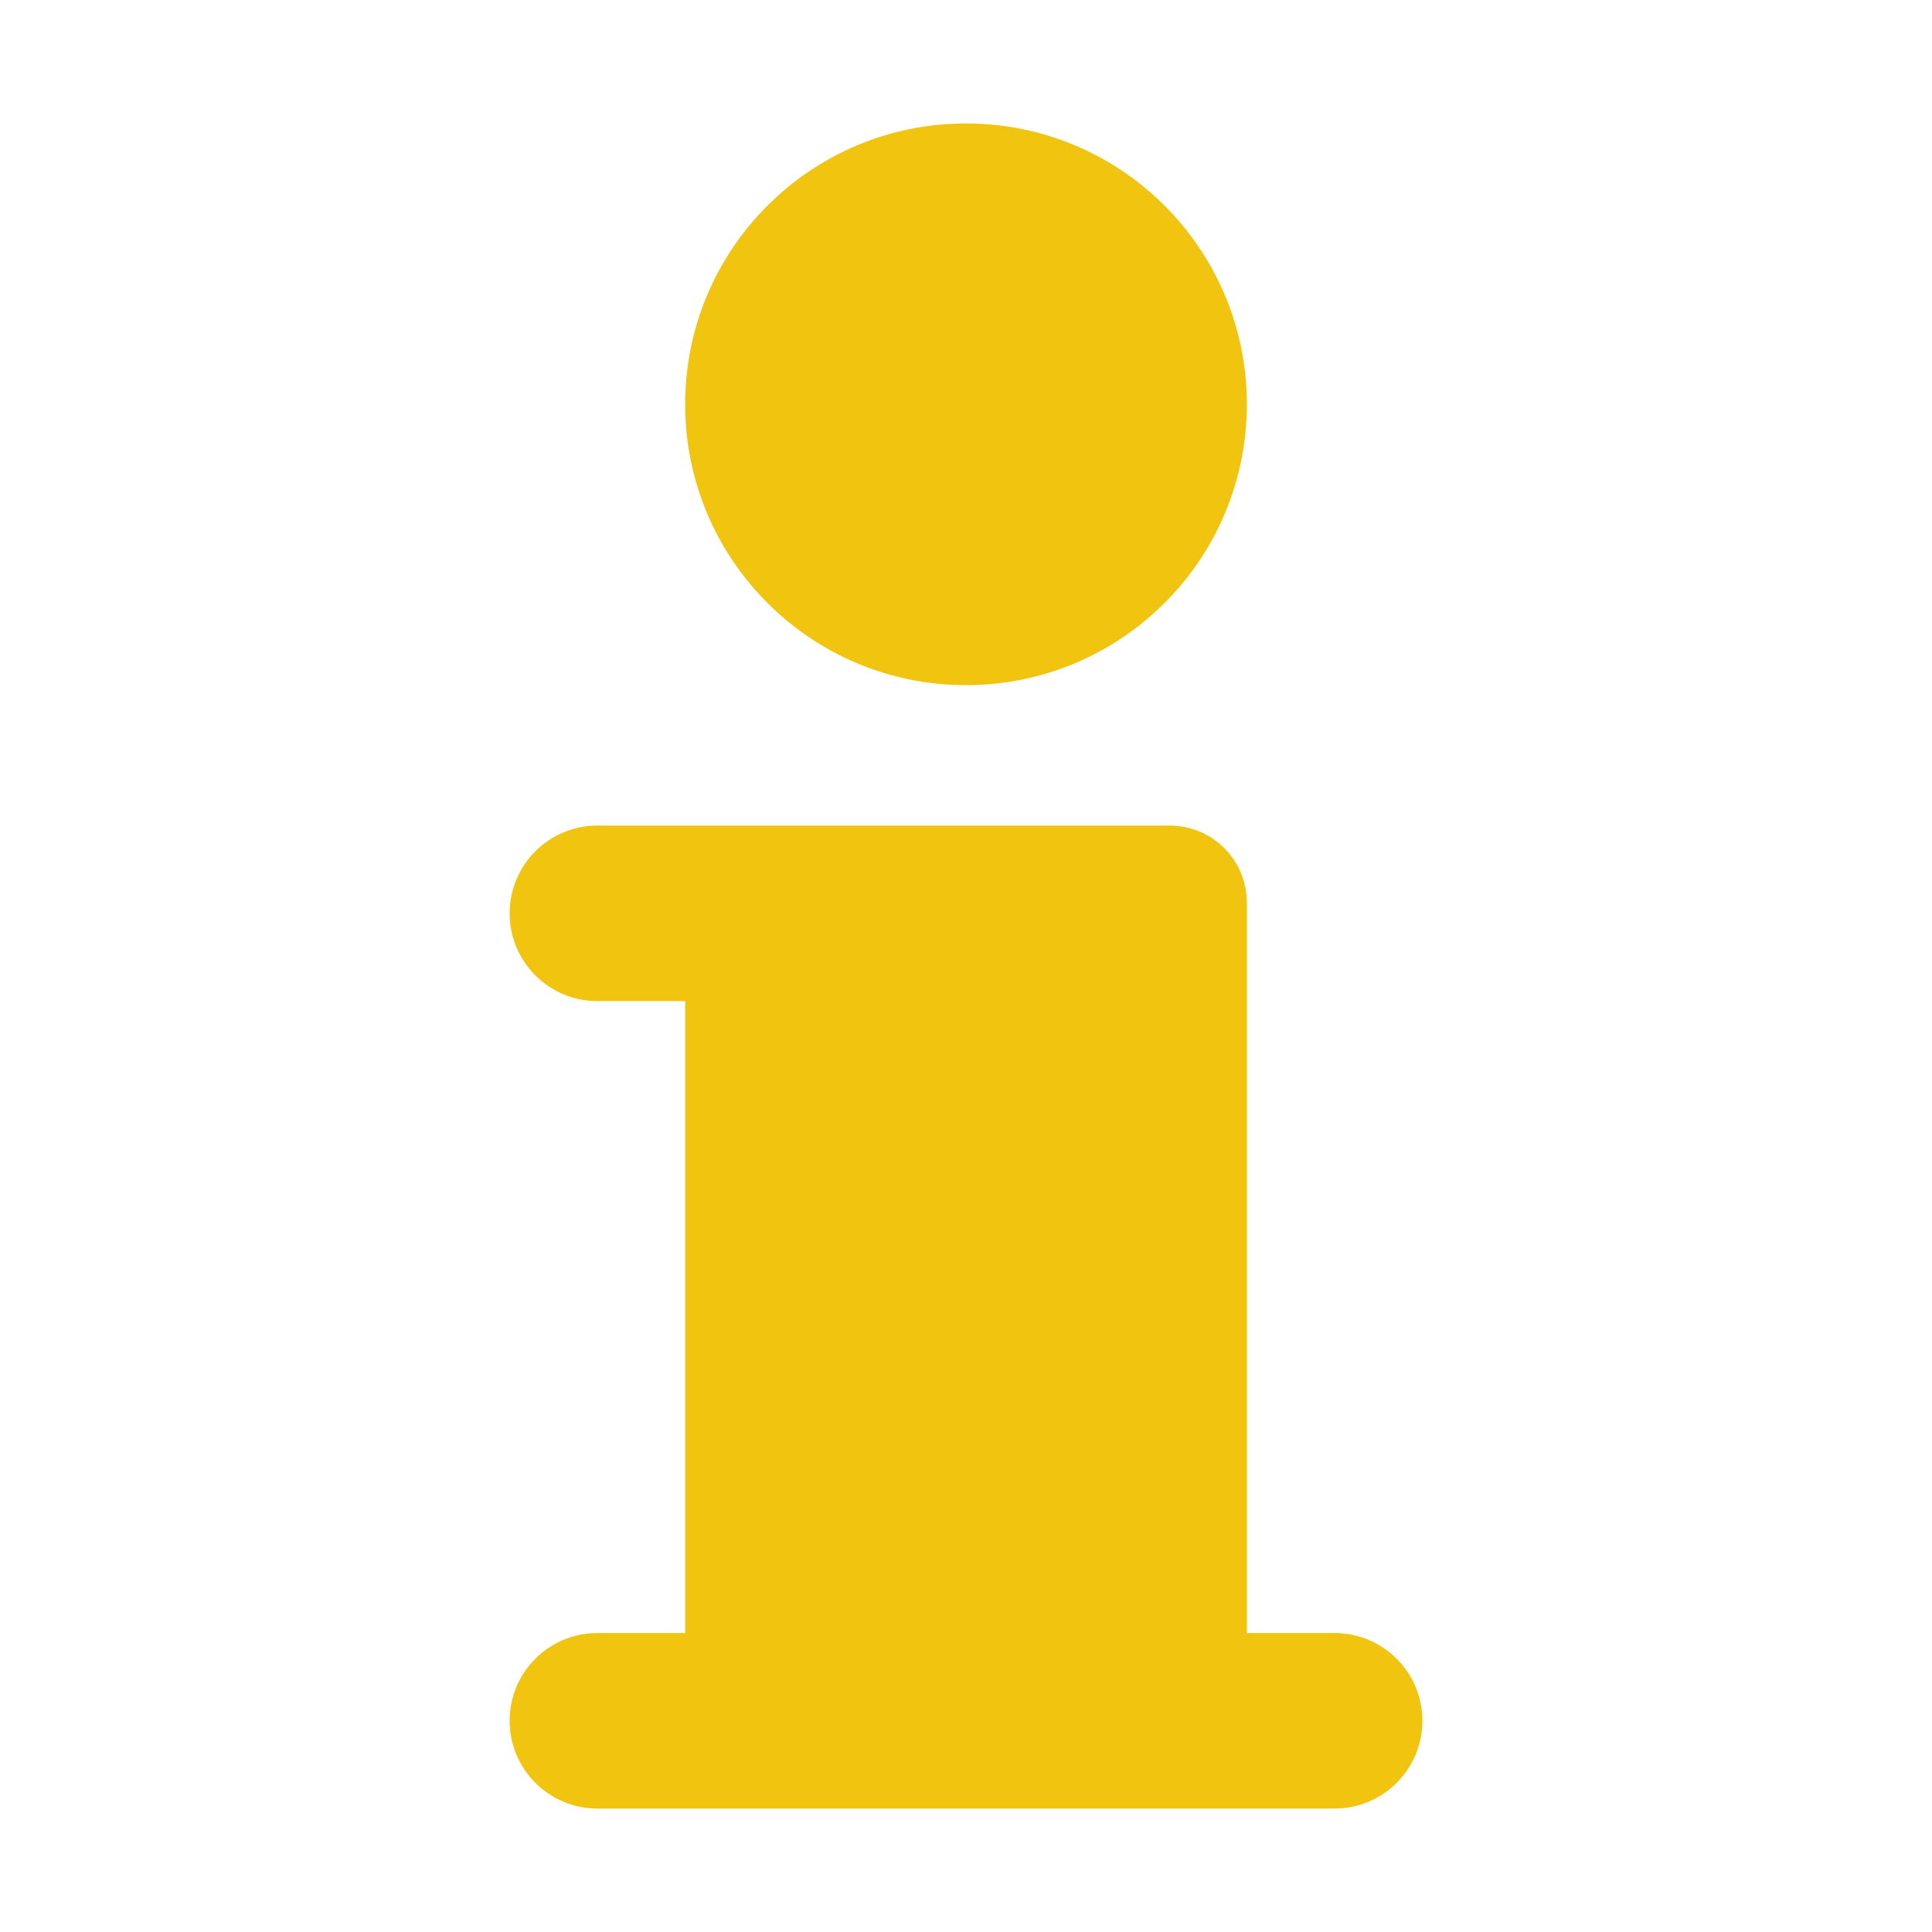
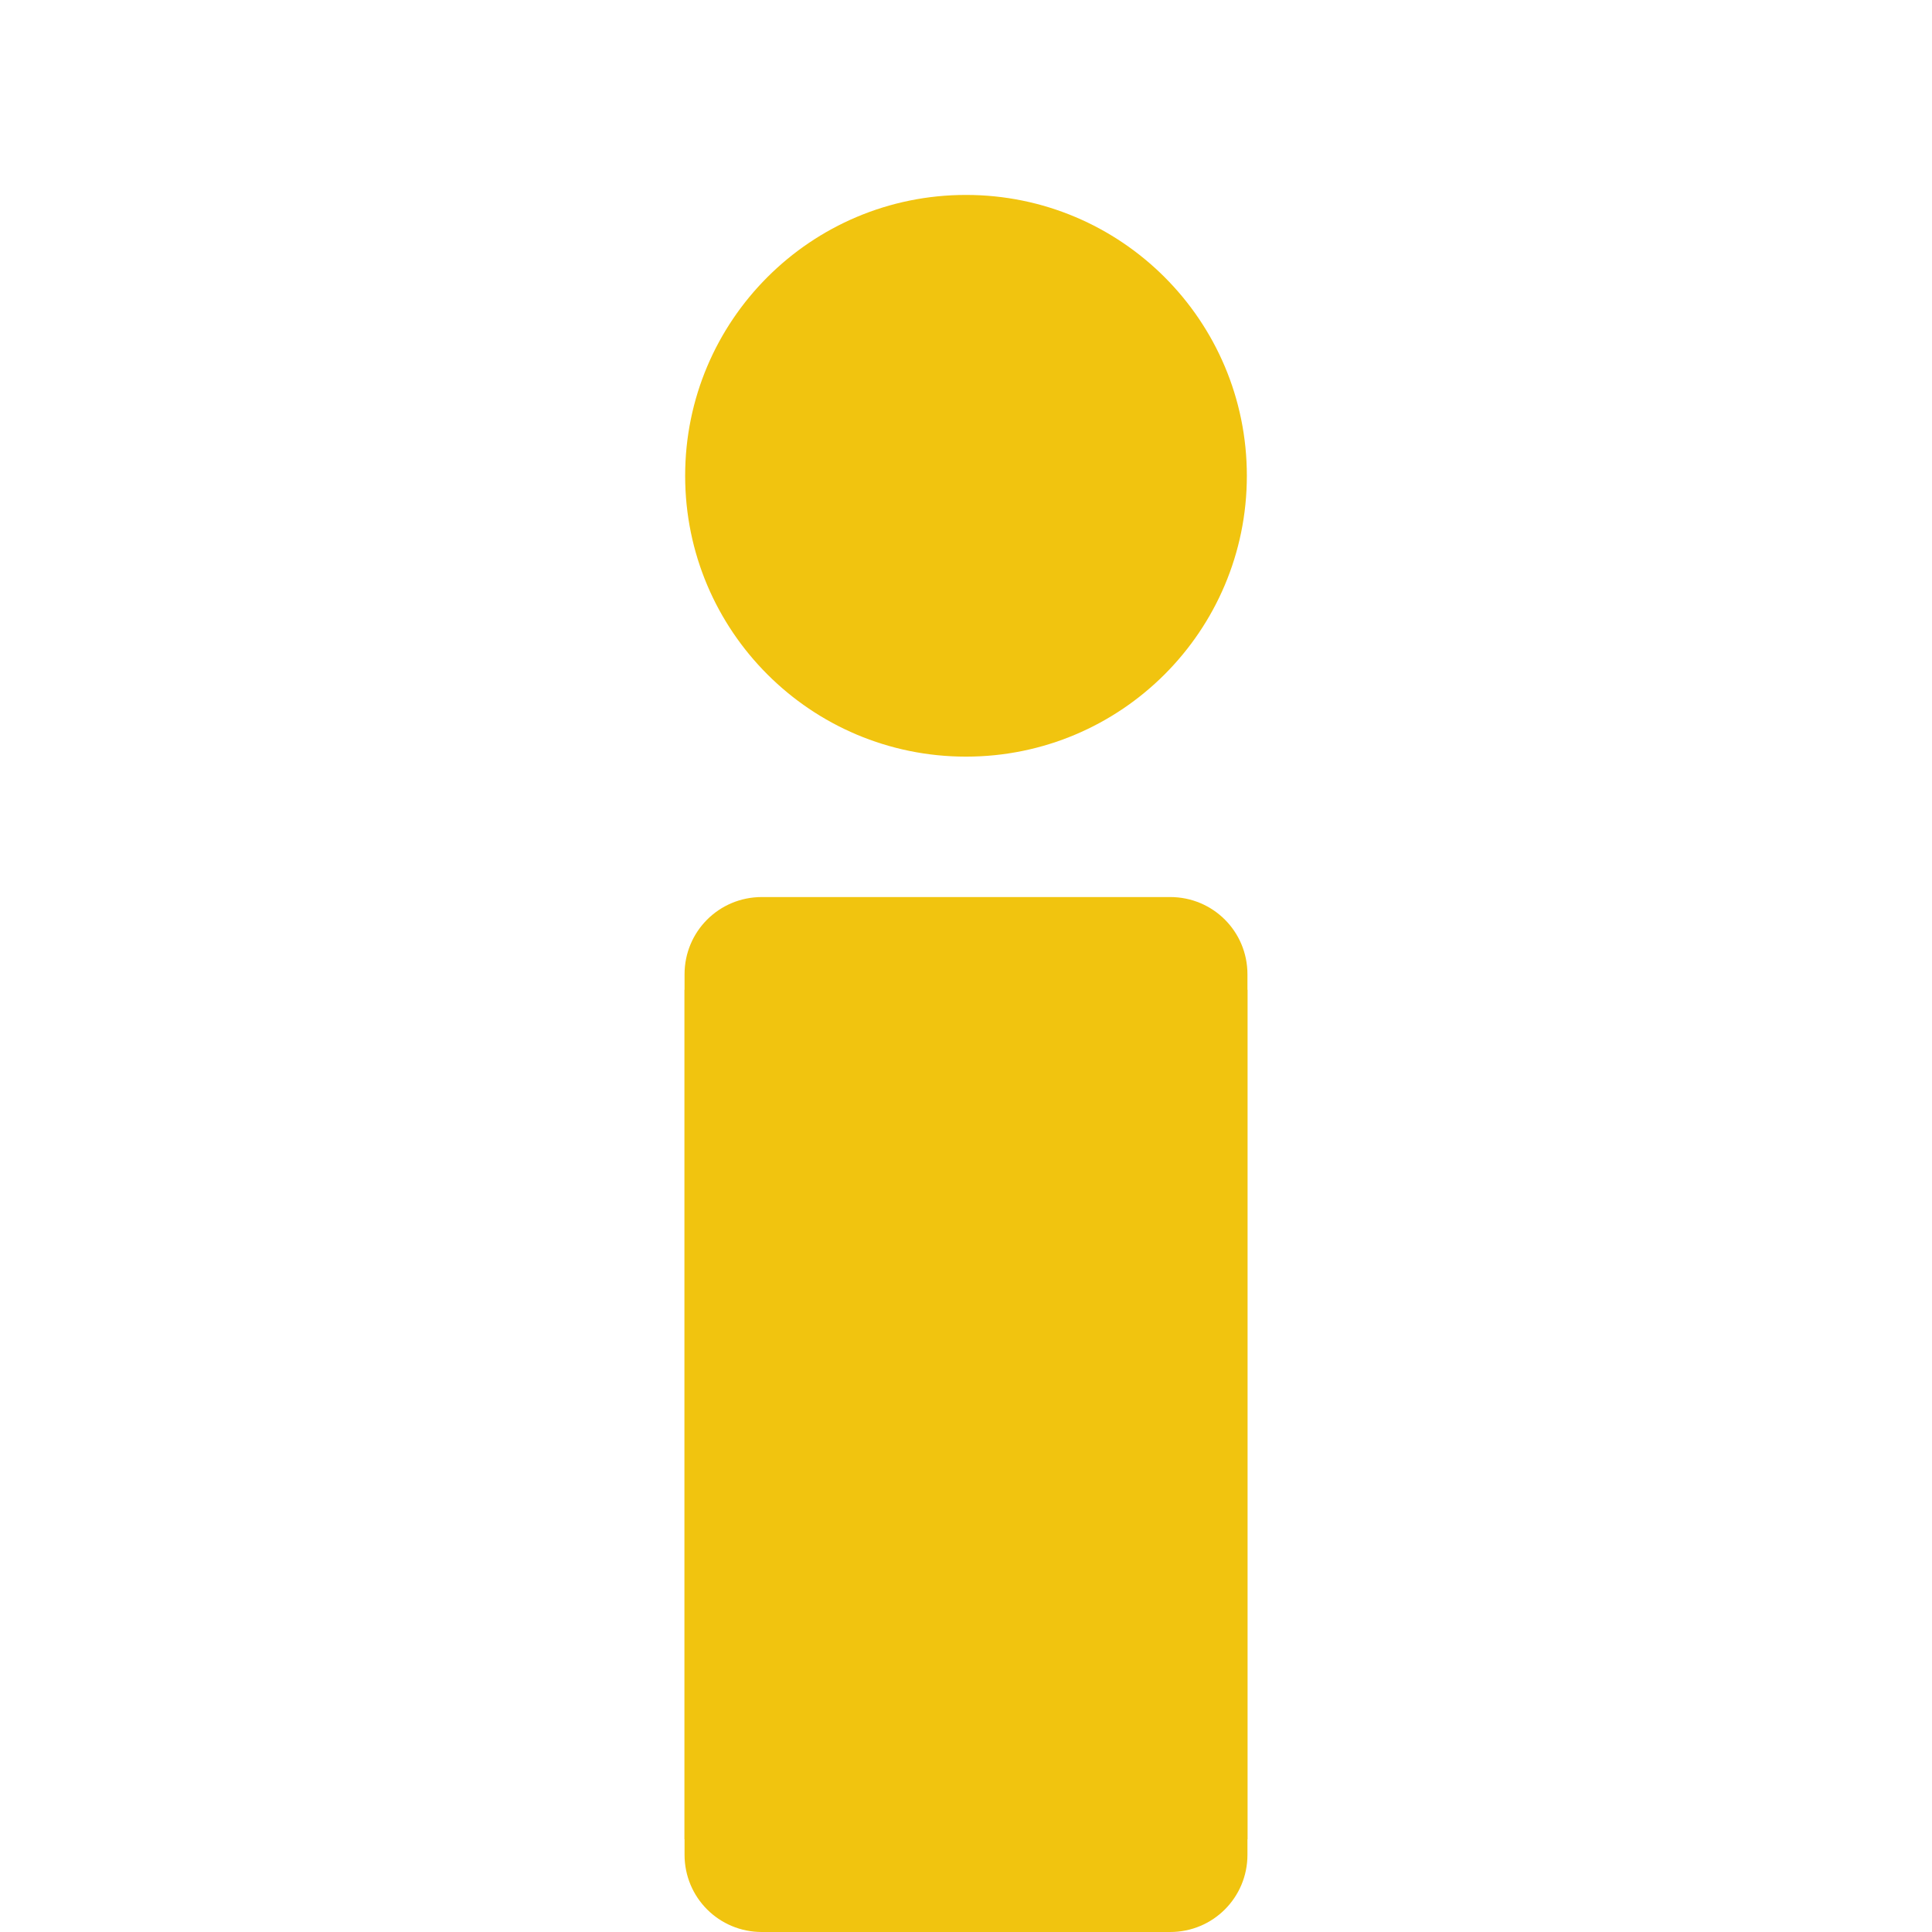
- <svg xmlns="http://www.w3.org/2000/svg" width="500" height="500" viewBox="0 0 500 500">
-   <path fill="#f1c40f" fill-rule="evenodd" d="m177.317,104.632c0,40.158 32.525,72.685 72.683,72.685 40.158,0 72.685-32.527 72.685-72.685 0-40.158-32.526-72.683-72.685-72.683-40.158,0-72.683,32.525-72.683,72.683zm0,154.454v163.538h-22.715c-12.536,0-22.713,10.175-22.713,22.716 0,12.536 10.177,22.711 22.713,22.711h190.794c12.537,0 22.717-10.175 22.717-22.711 0-12.541-10.18-22.716-22.717-22.716h-22.711v-188.976c0-11.083-8.91-19.991-19.991-19.991h-148.092c-12.536,0-22.713,10.177-22.713,22.713 0,12.538 10.177,22.715 22.713,22.715h22.715z" />
+ <svg xmlns="http://www.w3.org/2000/svg" version="1.1" id="Layer_1" x="0px" y="0px" width="500px" height="500px" viewBox="0 0 500 500" enable-background="new 0 0 500 500" xml:space="preserve">
+   <g>
+     <g>
+       <path fill="#F1C40F" d="M177.316,123.131c0,40.158,32.525,72.685,72.683,72.685s72.685-32.527,72.685-72.685    s-32.526-72.683-72.685-72.683C209.841,50.448,177.316,82.973,177.316,123.131z" />
+       <polyline fill="#F1C40F" points="250,441.123 250,277.585 250,277.584   " />
+       <path fill="#F1C40F" d="M177.161,476V252.147c0-11.083,8.91-19.991,19.991-19.991h105.696c11.081,0,19.991,8.908,19.991,19.991    v223.852L177.161,476z" />
+     </g>
+     <path fill="#F1C40F" d="M322.839,256.157v223.852c0,11.083-8.91,19.991-19.991,19.991H197.152   c-11.081,0-19.991-8.908-19.991-19.991V256.156" />
+   </g>
</svg>
